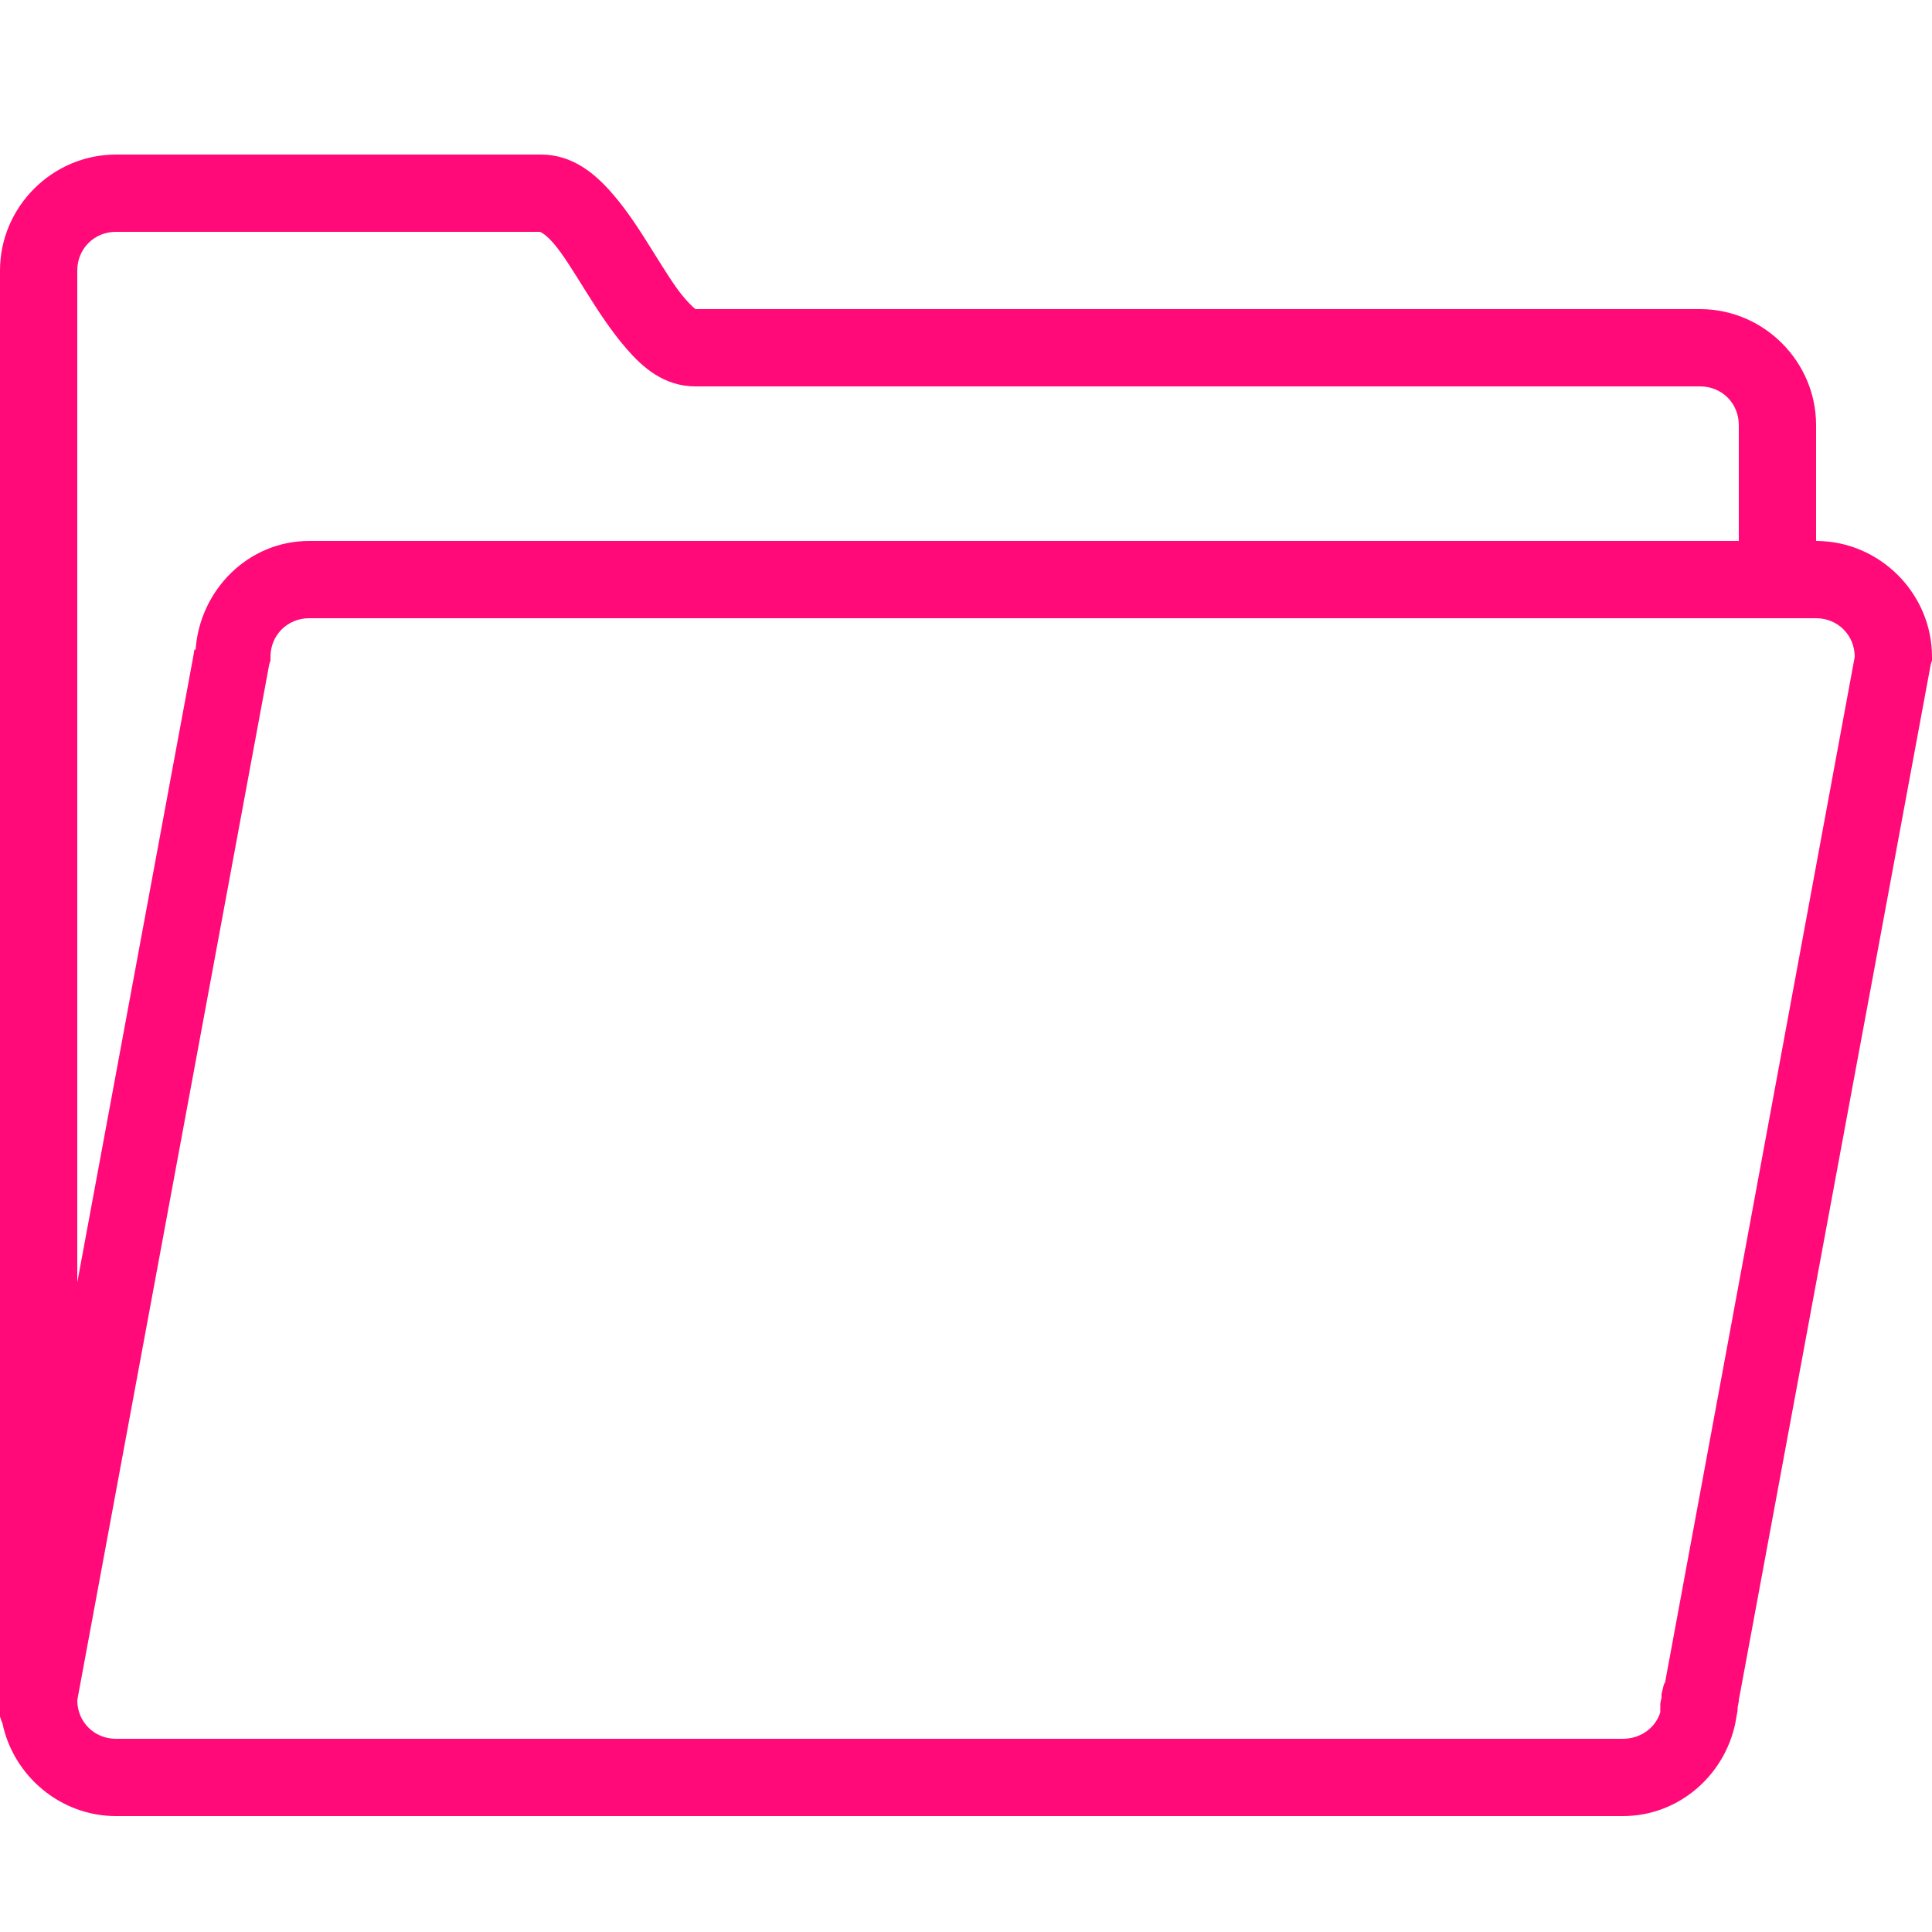
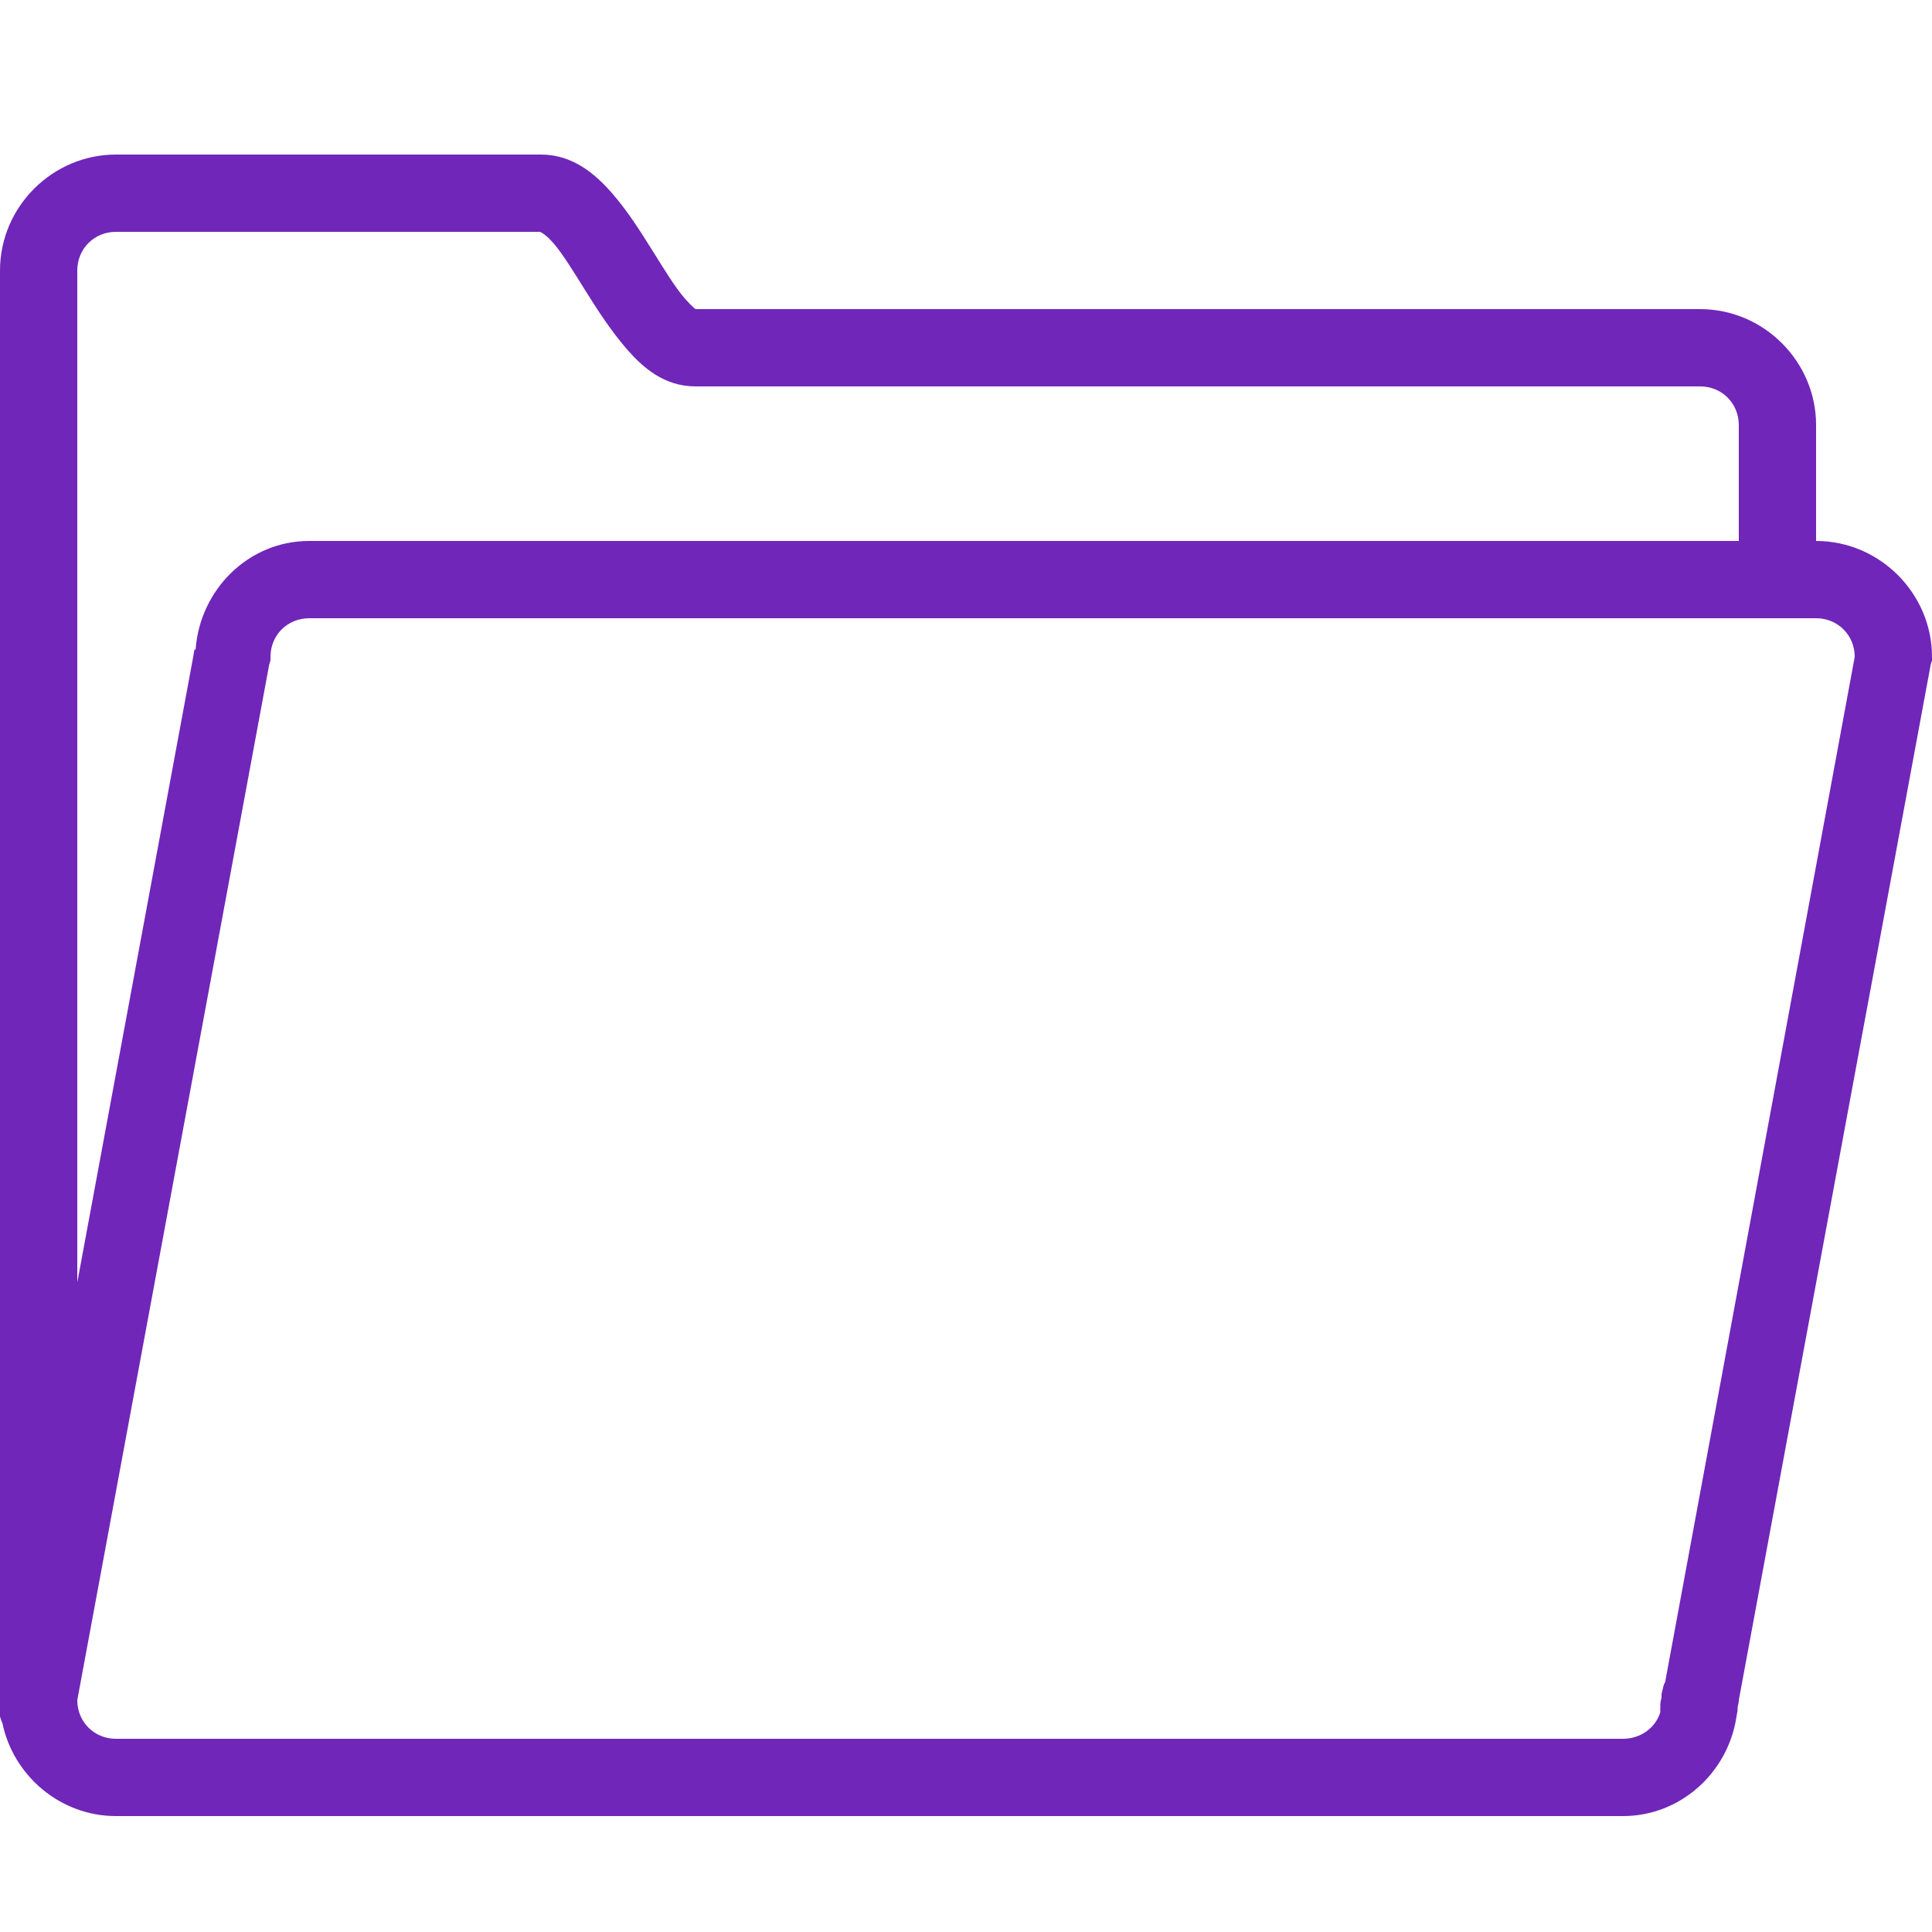
- <svg xmlns="http://www.w3.org/2000/svg" fill="#ff0a78" viewBox="0 0 50 50" width="50px" height="50px">
+ <svg xmlns="http://www.w3.org/2000/svg" fill="#7026b9" viewBox="0 0 50 50" width="50px" height="50px">
  <path d="M 3 4 C 1.355 4 0 5.355 0 7 L 0 43.906 C -0.062 44.137 -0.039 44.379 0.062 44.594 C 0.344 45.957 1.562 47 3 47 L 42 47 C 43.492 47 44.719 45.875 44.938 44.438 C 44.945 44.375 44.965 44.312 44.969 44.25 C 44.969 44.23 44.969 44.207 44.969 44.188 L 45 44.031 C 45 44.02 45 44.012 45 44 L 49.969 17.188 L 50 17.094 L 50 17 C 50 15.355 48.645 14 47 14 L 47 11 C 47 9.355 45.645 8 44 8 L 18.031 8 C 18.035 8.004 18.023 8 18 8 C 17.969 7.977 17.879 7.902 17.719 7.719 C 17.473 7.438 17.188 6.969 16.875 6.469 C 16.562 5.969 16.227 5.438 15.812 4.969 C 15.398 4.5 14.82 4 14 4 Z M 3 6 L 14 6 C 13.938 6 14.066 6 14.312 6.281 C 14.559 6.562 14.844 7.031 15.156 7.531 C 15.469 8.031 15.812 8.562 16.219 9.031 C 16.625 9.5 17.18 10 18 10 L 44 10 C 44.562 10 45 10.438 45 11 L 45 14 L 8 14 C 6.426 14 5.172 15.266 5.062 16.812 L 5.031 16.812 L 5 17 L 2 33.188 L 2 7 C 2 6.438 2.438 6 3 6 Z M 8 16 L 47 16 C 47.562 16 48 16.438 48 17 L 43.094 43.531 L 43.062 43.594 C 43.051 43.633 43.039 43.676 43.031 43.719 C 43.02 43.758 43.008 43.801 43 43.844 C 43 43.863 43 43.887 43 43.906 C 43 43.918 43 43.926 43 43.938 C 42.984 43.988 42.977 44.039 42.969 44.094 C 42.965 44.125 42.973 44.156 42.969 44.188 C 42.965 44.23 42.965 44.27 42.969 44.312 C 42.844 44.719 42.457 45 42 45 L 3 45 C 2.438 45 2 44.562 2 44 L 6.969 17.188 L 7 17.094 L 7 17 C 7 16.438 7.438 16 8 16 Z" />
</svg>
